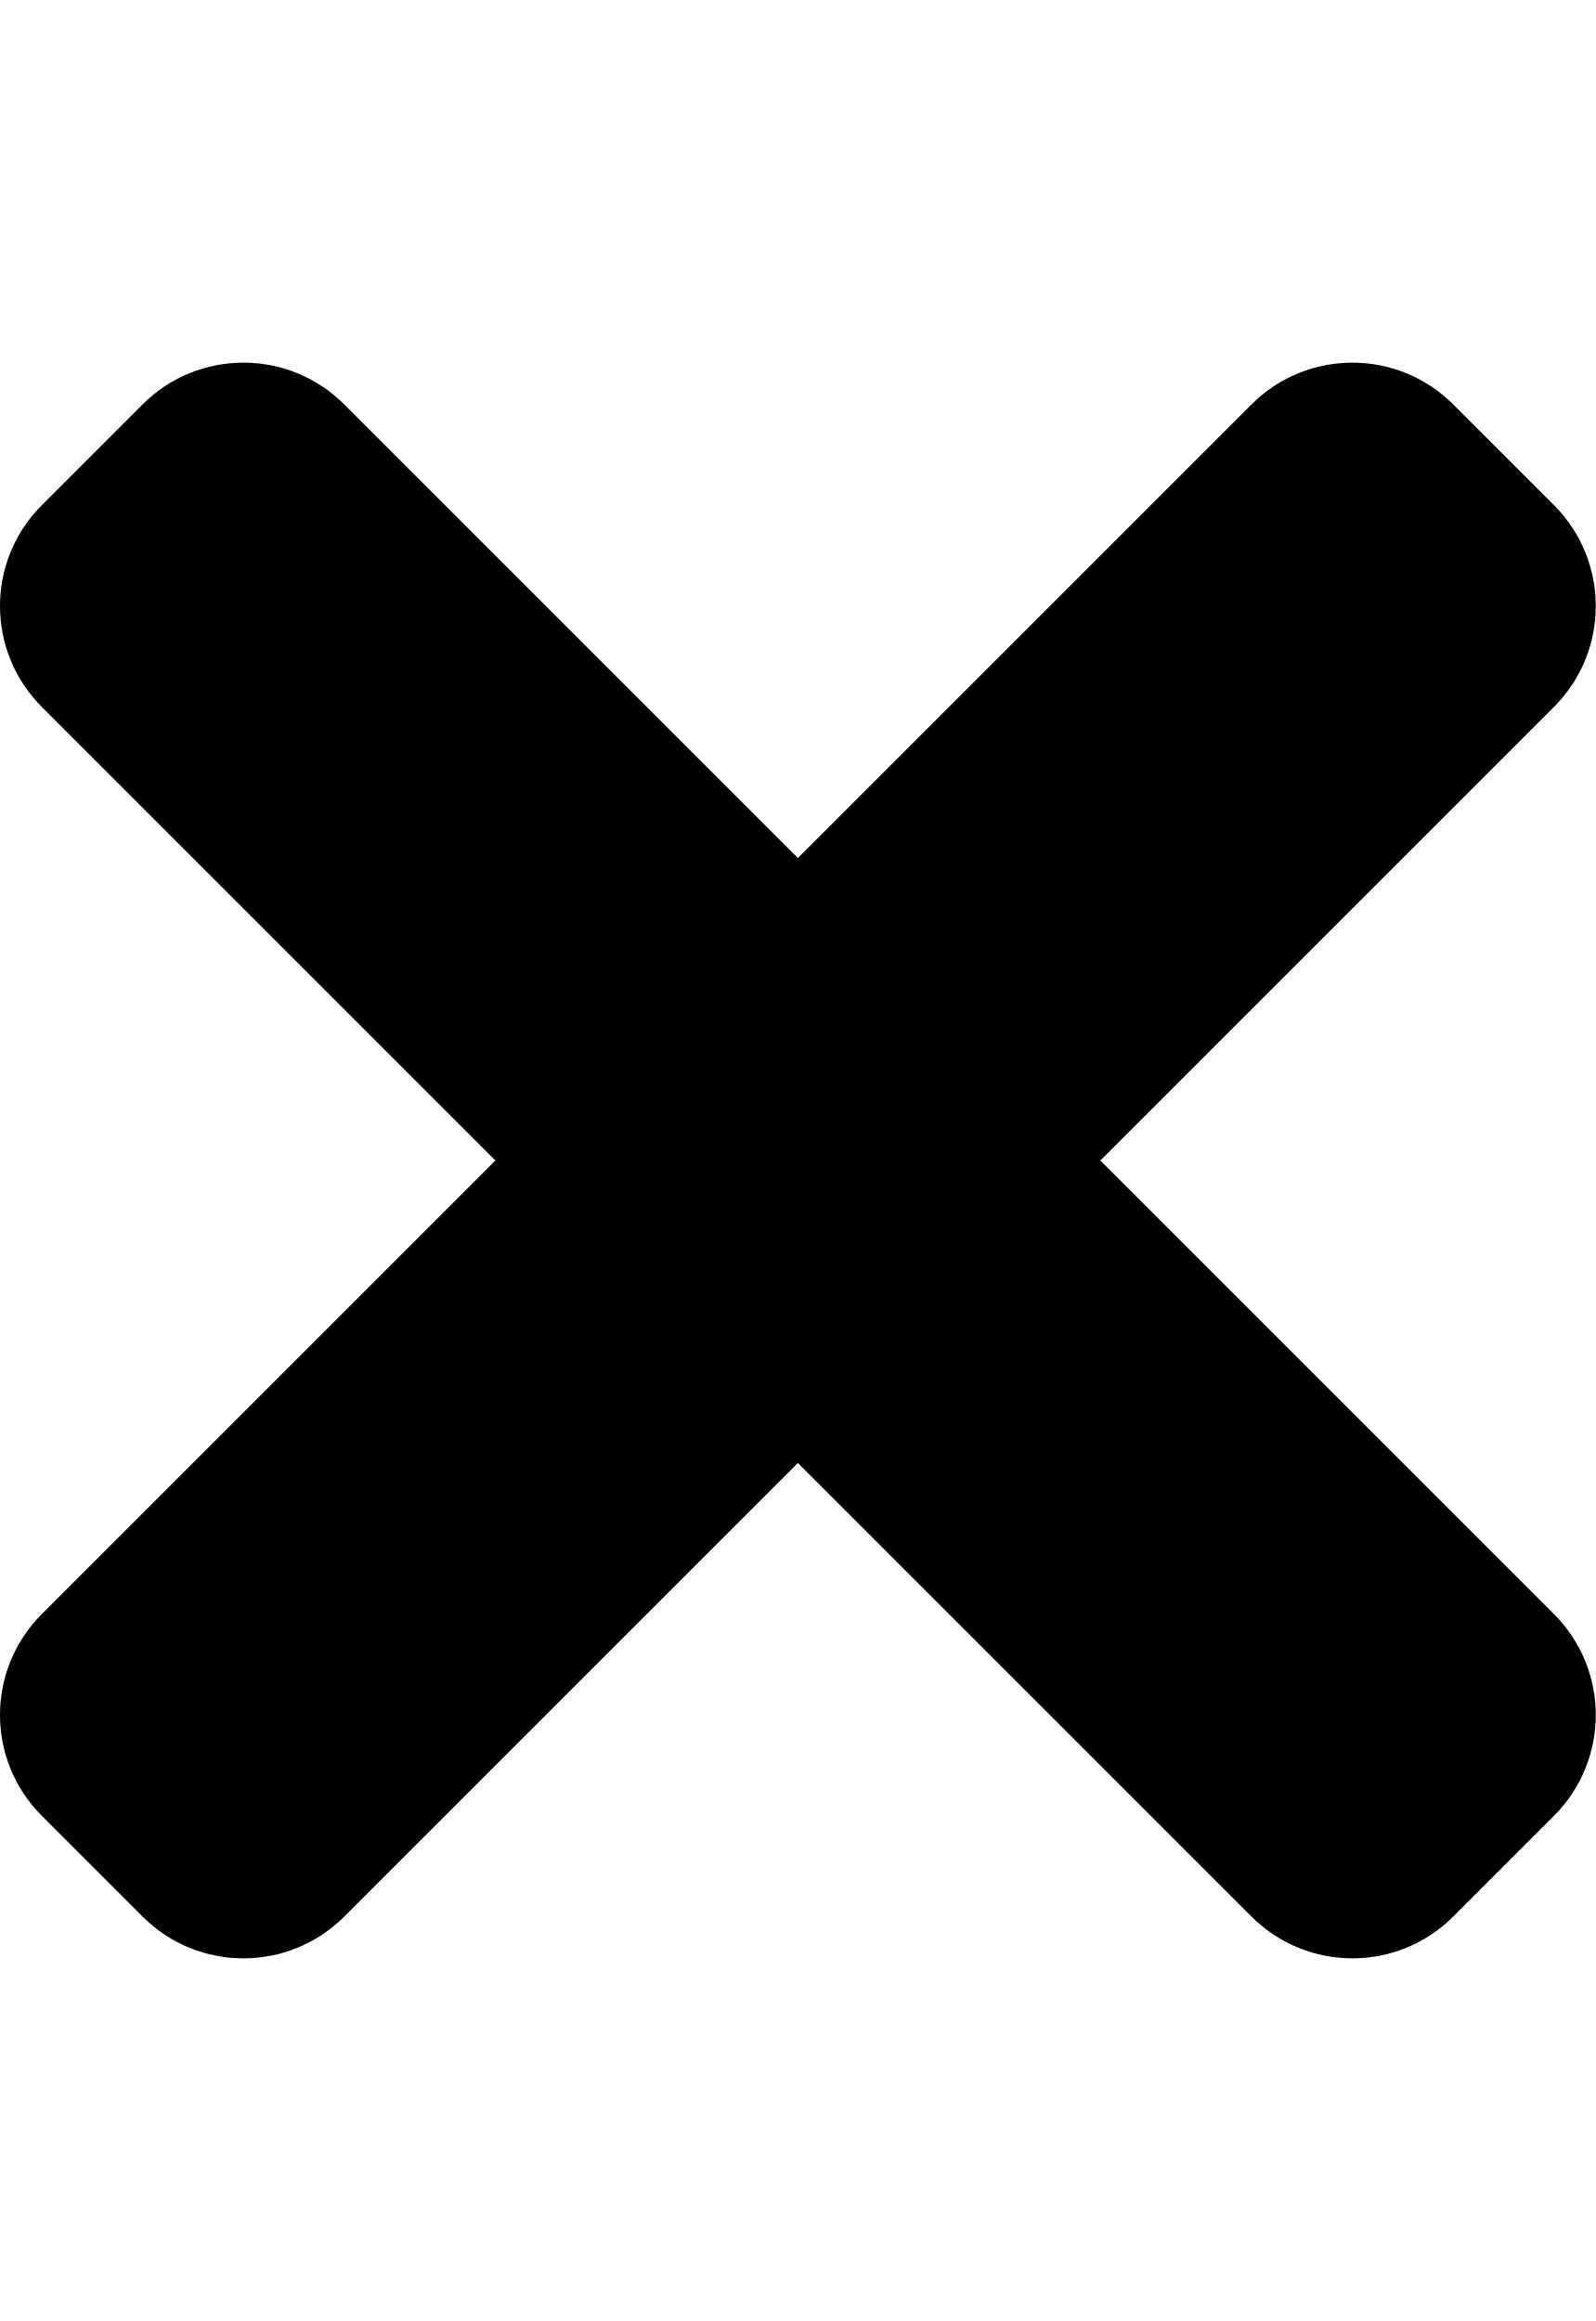
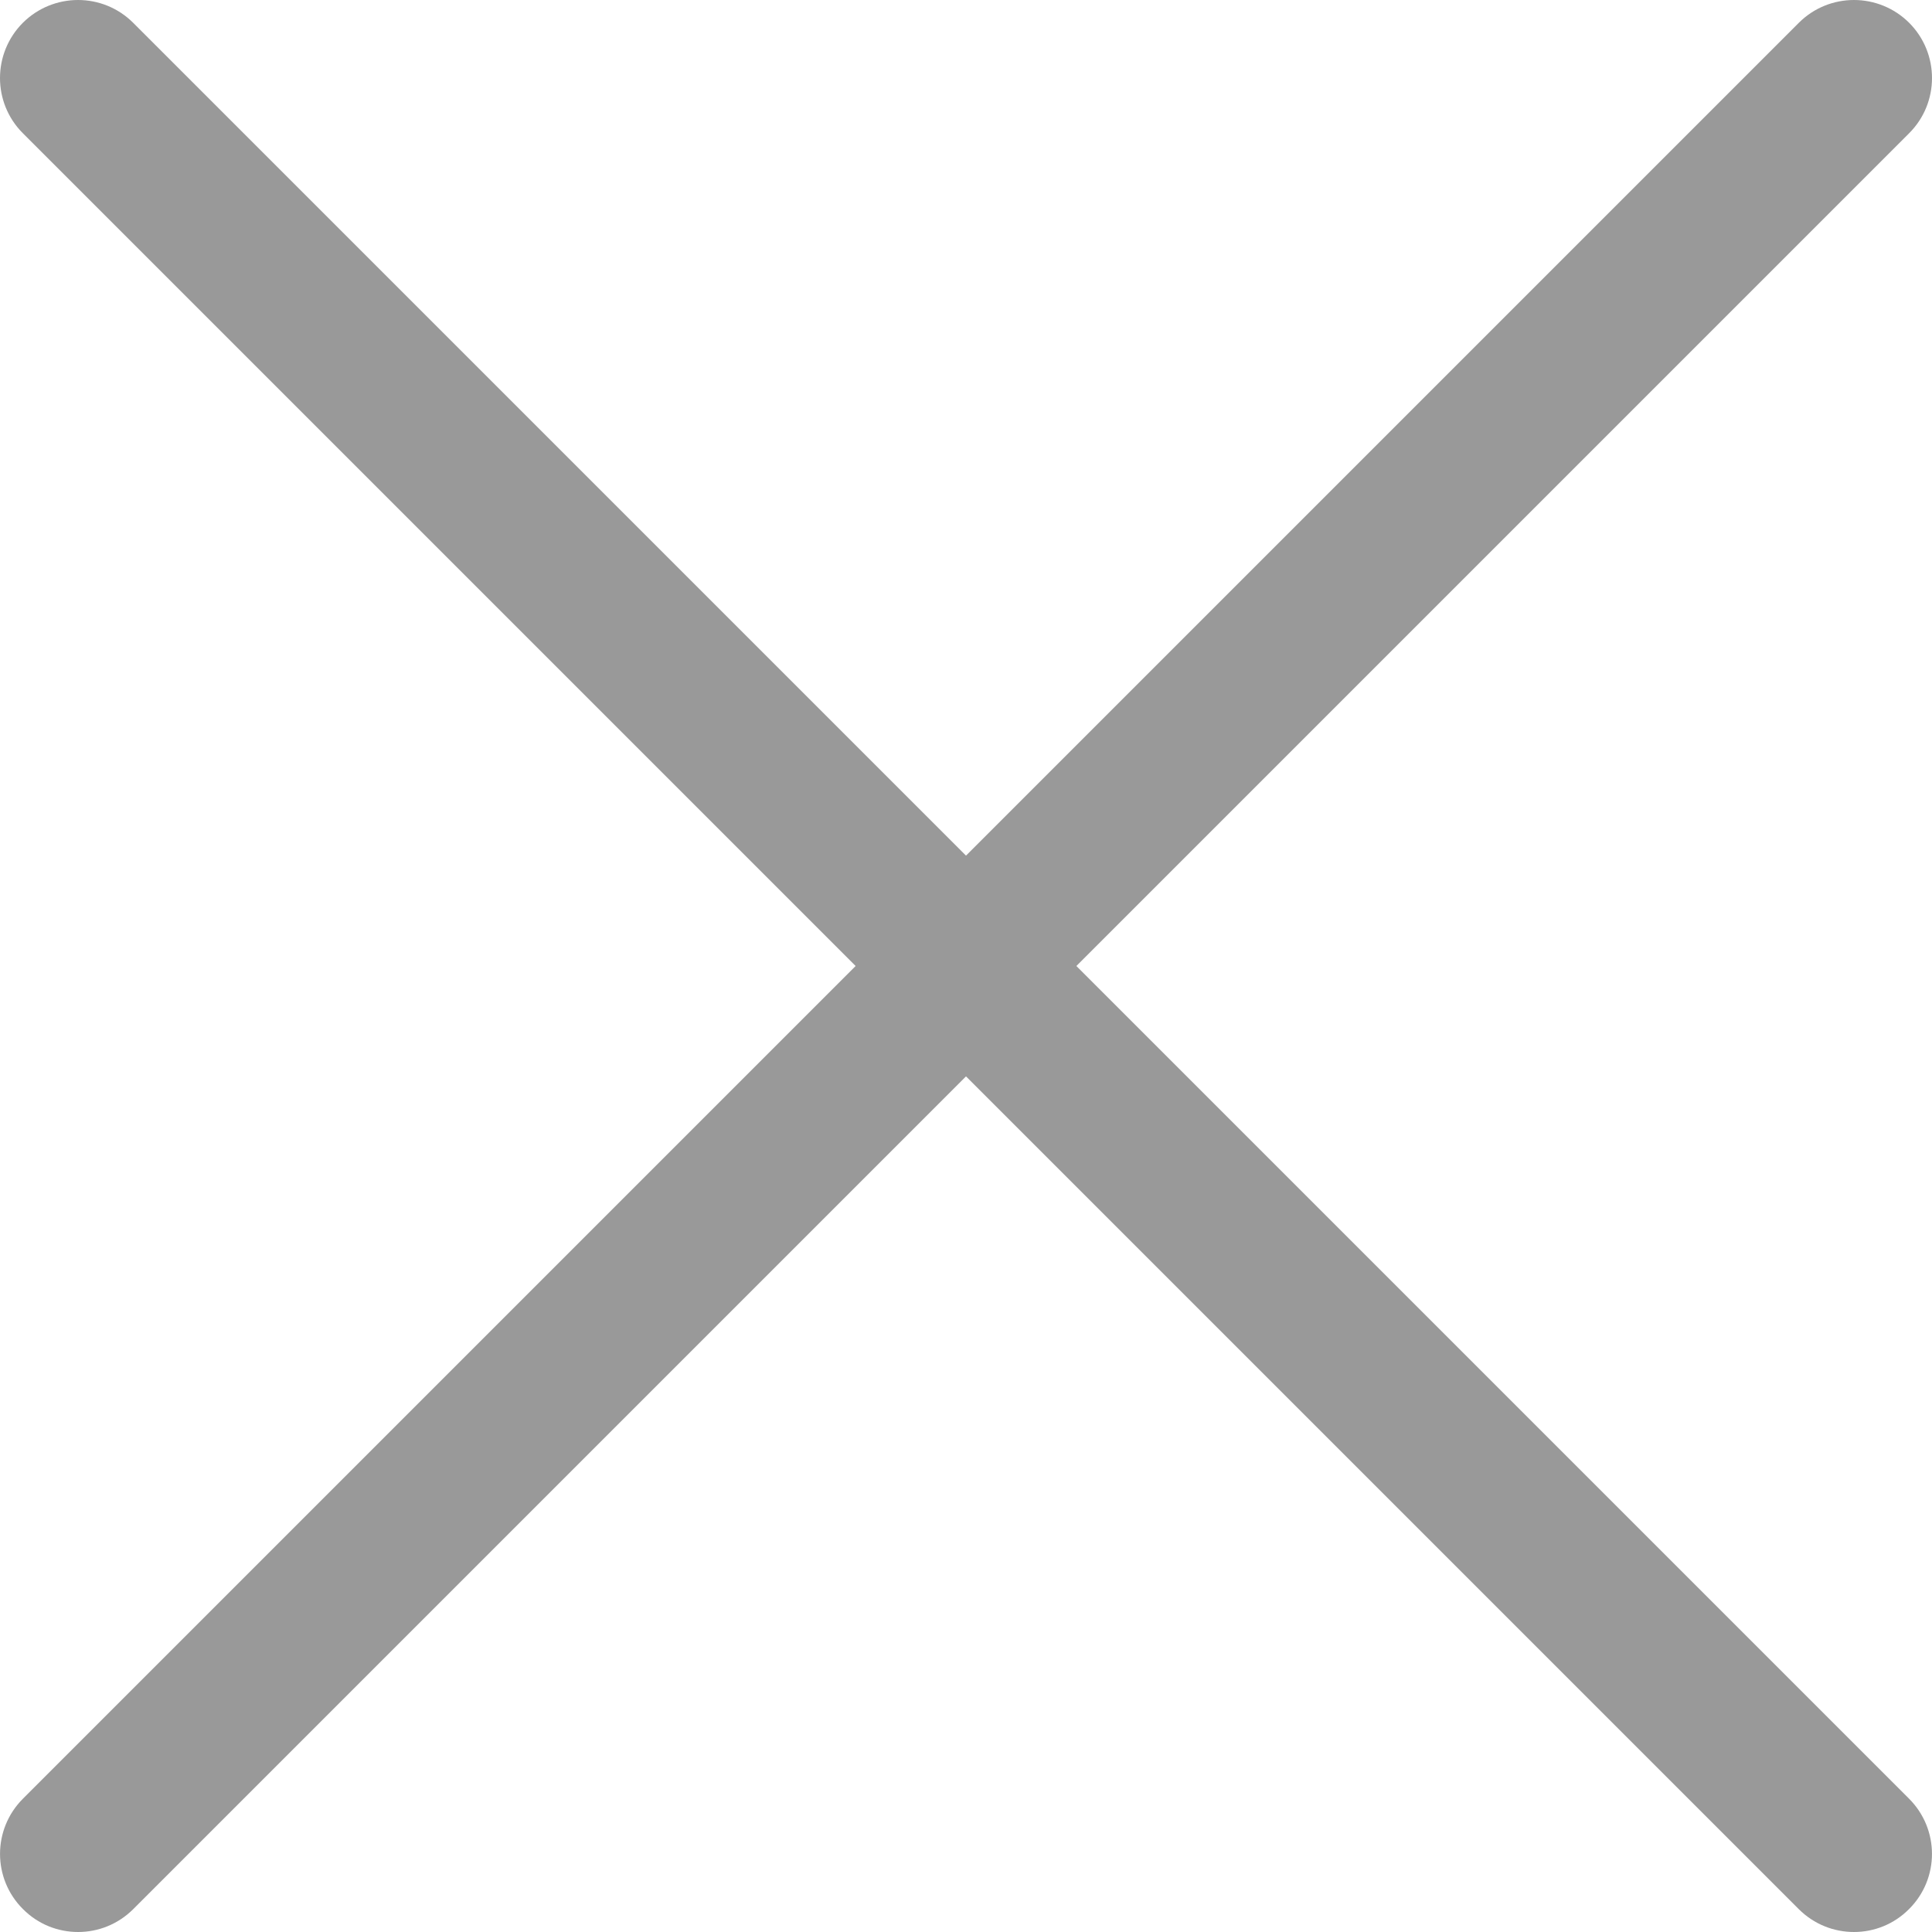
- <svg xmlns="http://www.w3.org/2000/svg" viewBox="0 0 352 512">
-   <path d="M242.72 256l100.07-100.07c12.28-12.28 12.28-32.19 0-44.48l-22.24-22.24c-12.28-12.28-32.19-12.28-44.48 0L176 189.28 75.93 89.21c-12.28-12.28-32.19-12.28-44.48 0L9.21 111.45c-12.28 12.28-12.28 32.19 0 44.48L109.28 256 9.21 356.07c-12.28 12.28-12.28 32.19 0 44.48l22.24 22.24c12.28 12.28 32.2 12.28 44.48 0L176 322.72l100.07 100.07c12.28 12.28 32.2 12.28 44.48 0l22.24-22.24c12.28-12.28 12.28-32.19 0-44.48L242.72 256z" />
+ <svg xmlns="http://www.w3.org/2000/svg" width="16" height="16" viewBox="0 0 16 16" fill="currentColor">
+   <g opacity="0.4">
+     <path d="M15.811 0.189C15.558 -0.063 15.149 -0.063 14.897 0.189L0.19 14.896C-0.063 15.149 -0.063 15.558 0.19 15.81C0.316 15.937 0.481 16 0.647 16C0.812 16 0.977 15.937 1.104 15.81L15.811 1.103C16.063 0.851 16.063 0.442 15.811 0.189Z" />
+     <path d="M15.81 14.896L1.103 0.189C0.851 -0.063 0.442 -0.063 0.189 0.189C-0.063 0.442 -0.063 0.851 0.189 1.103L14.896 15.81C15.023 15.937 15.188 16 15.354 16C15.519 16 15.684 15.937 15.81 15.81C16.063 15.558 16.063 15.149 15.81 14.896Z" />
+   </g>
</svg>
